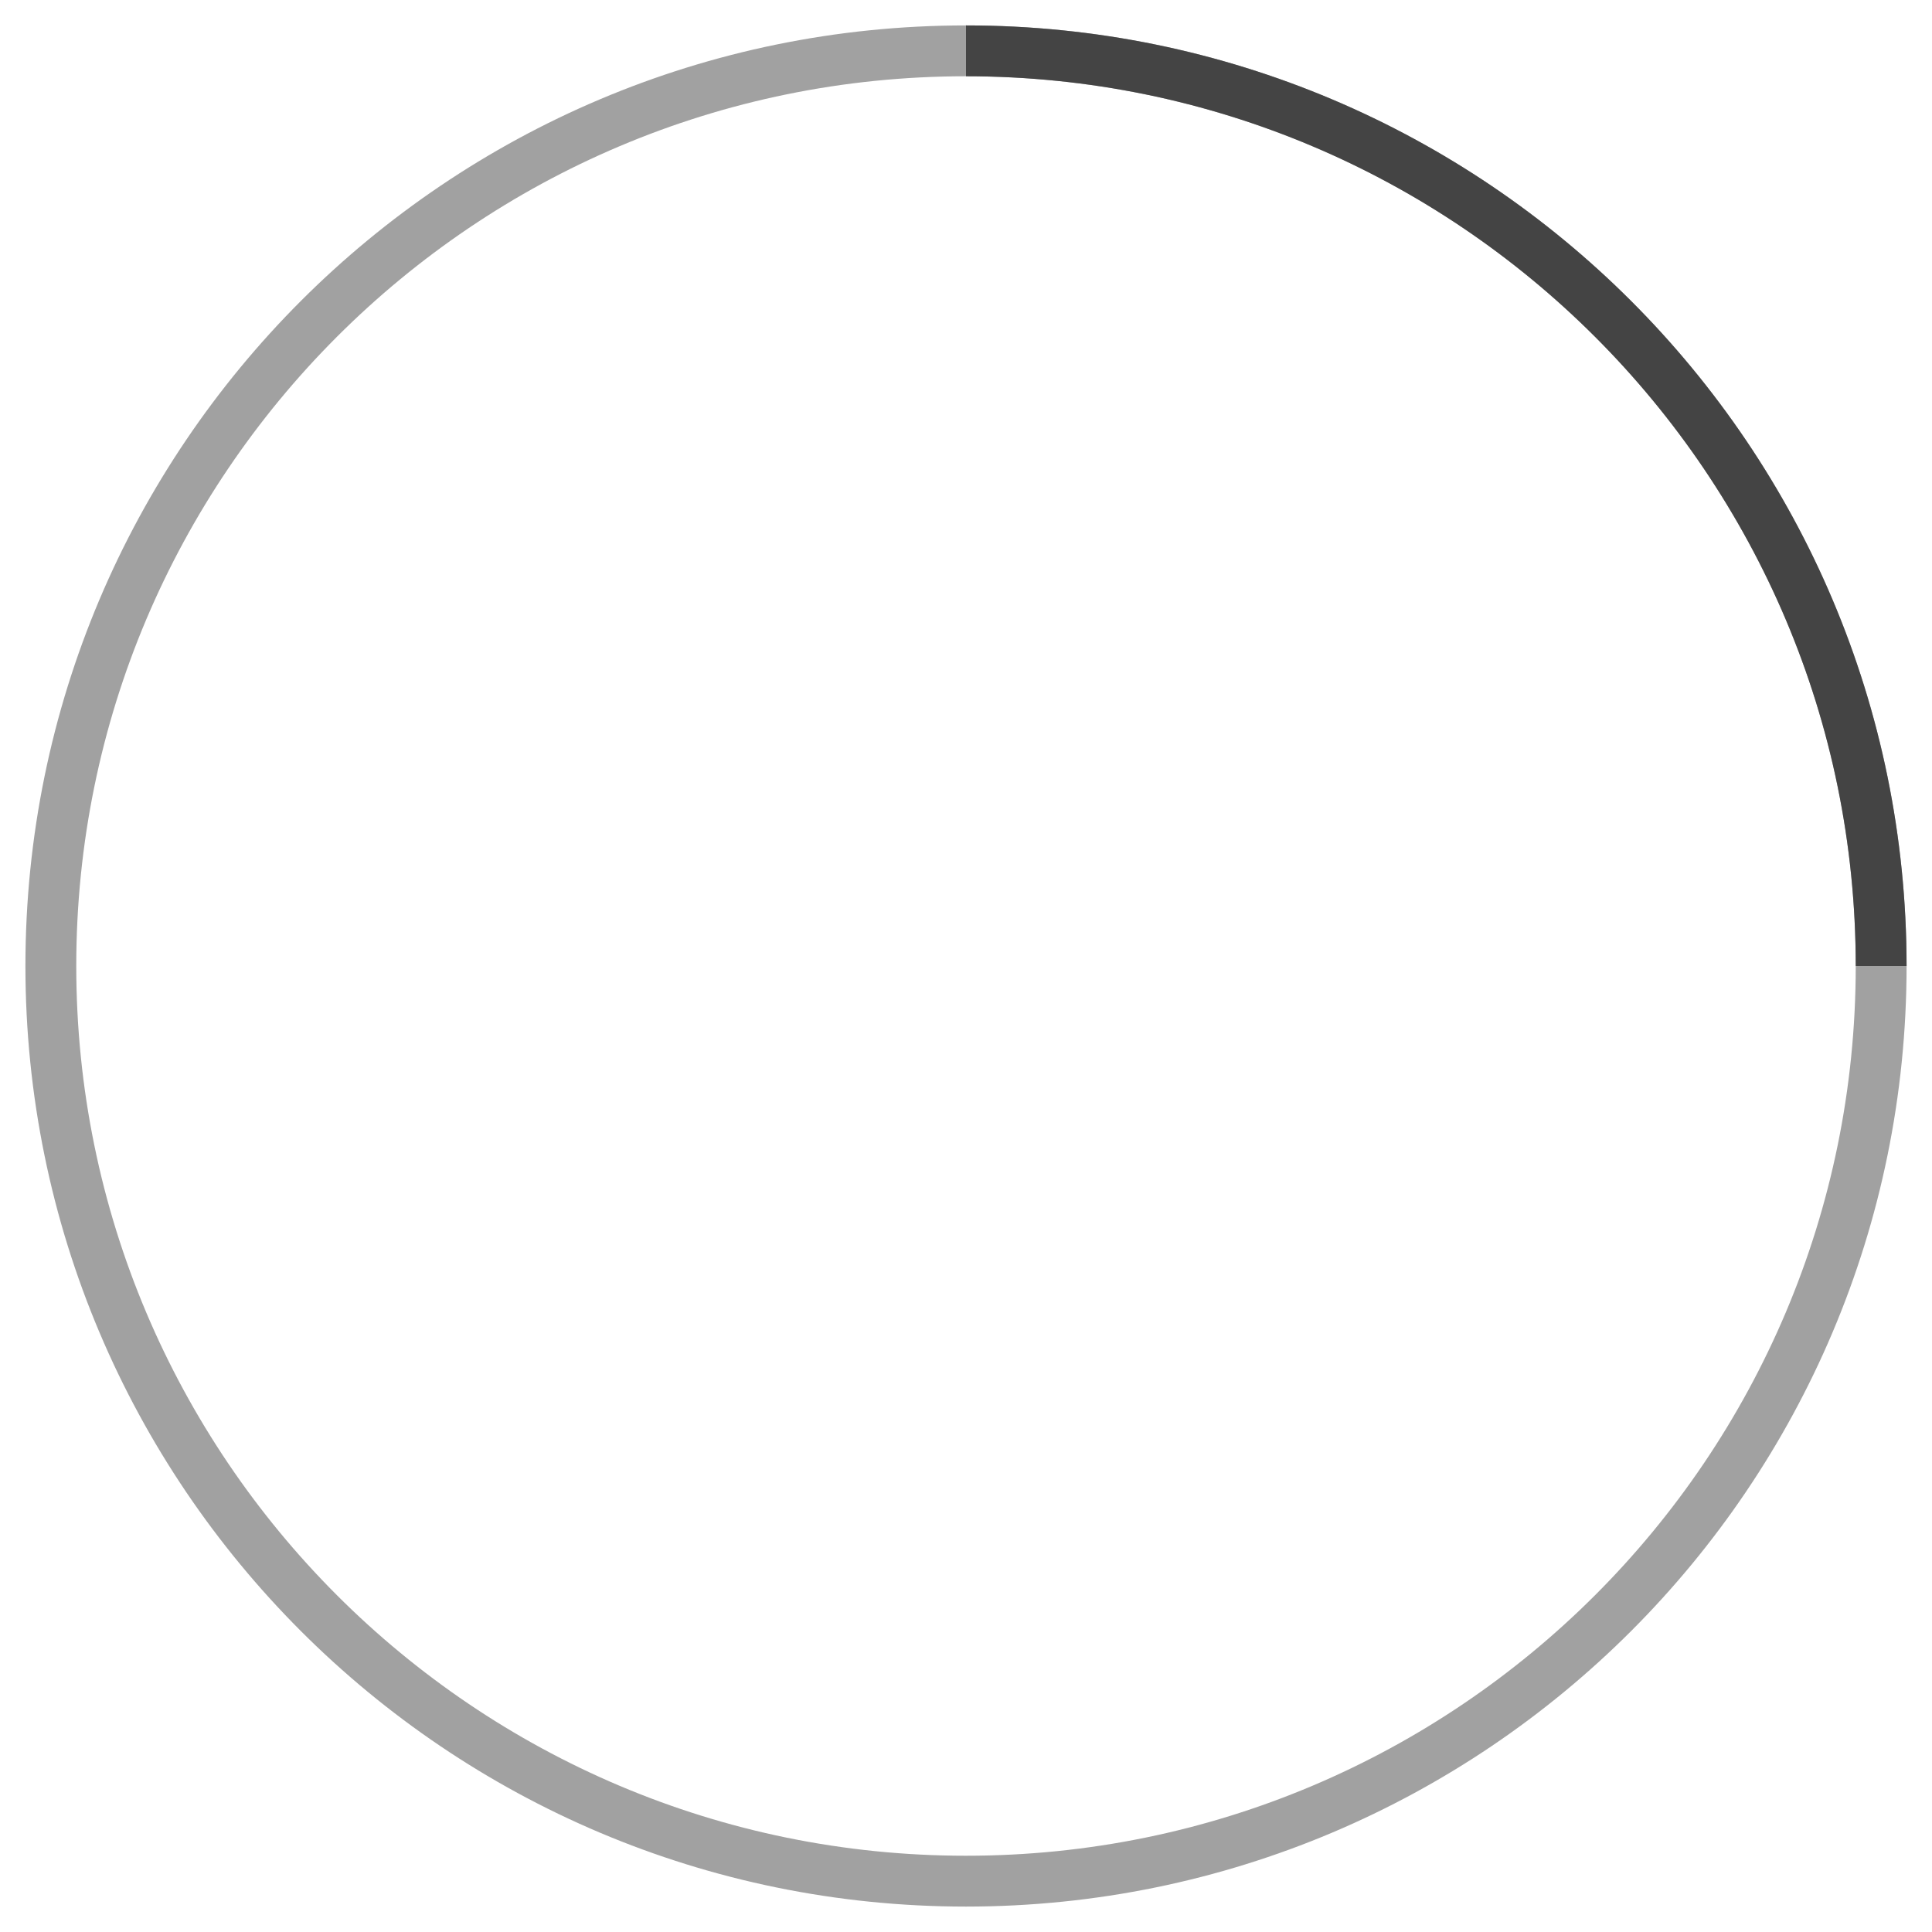
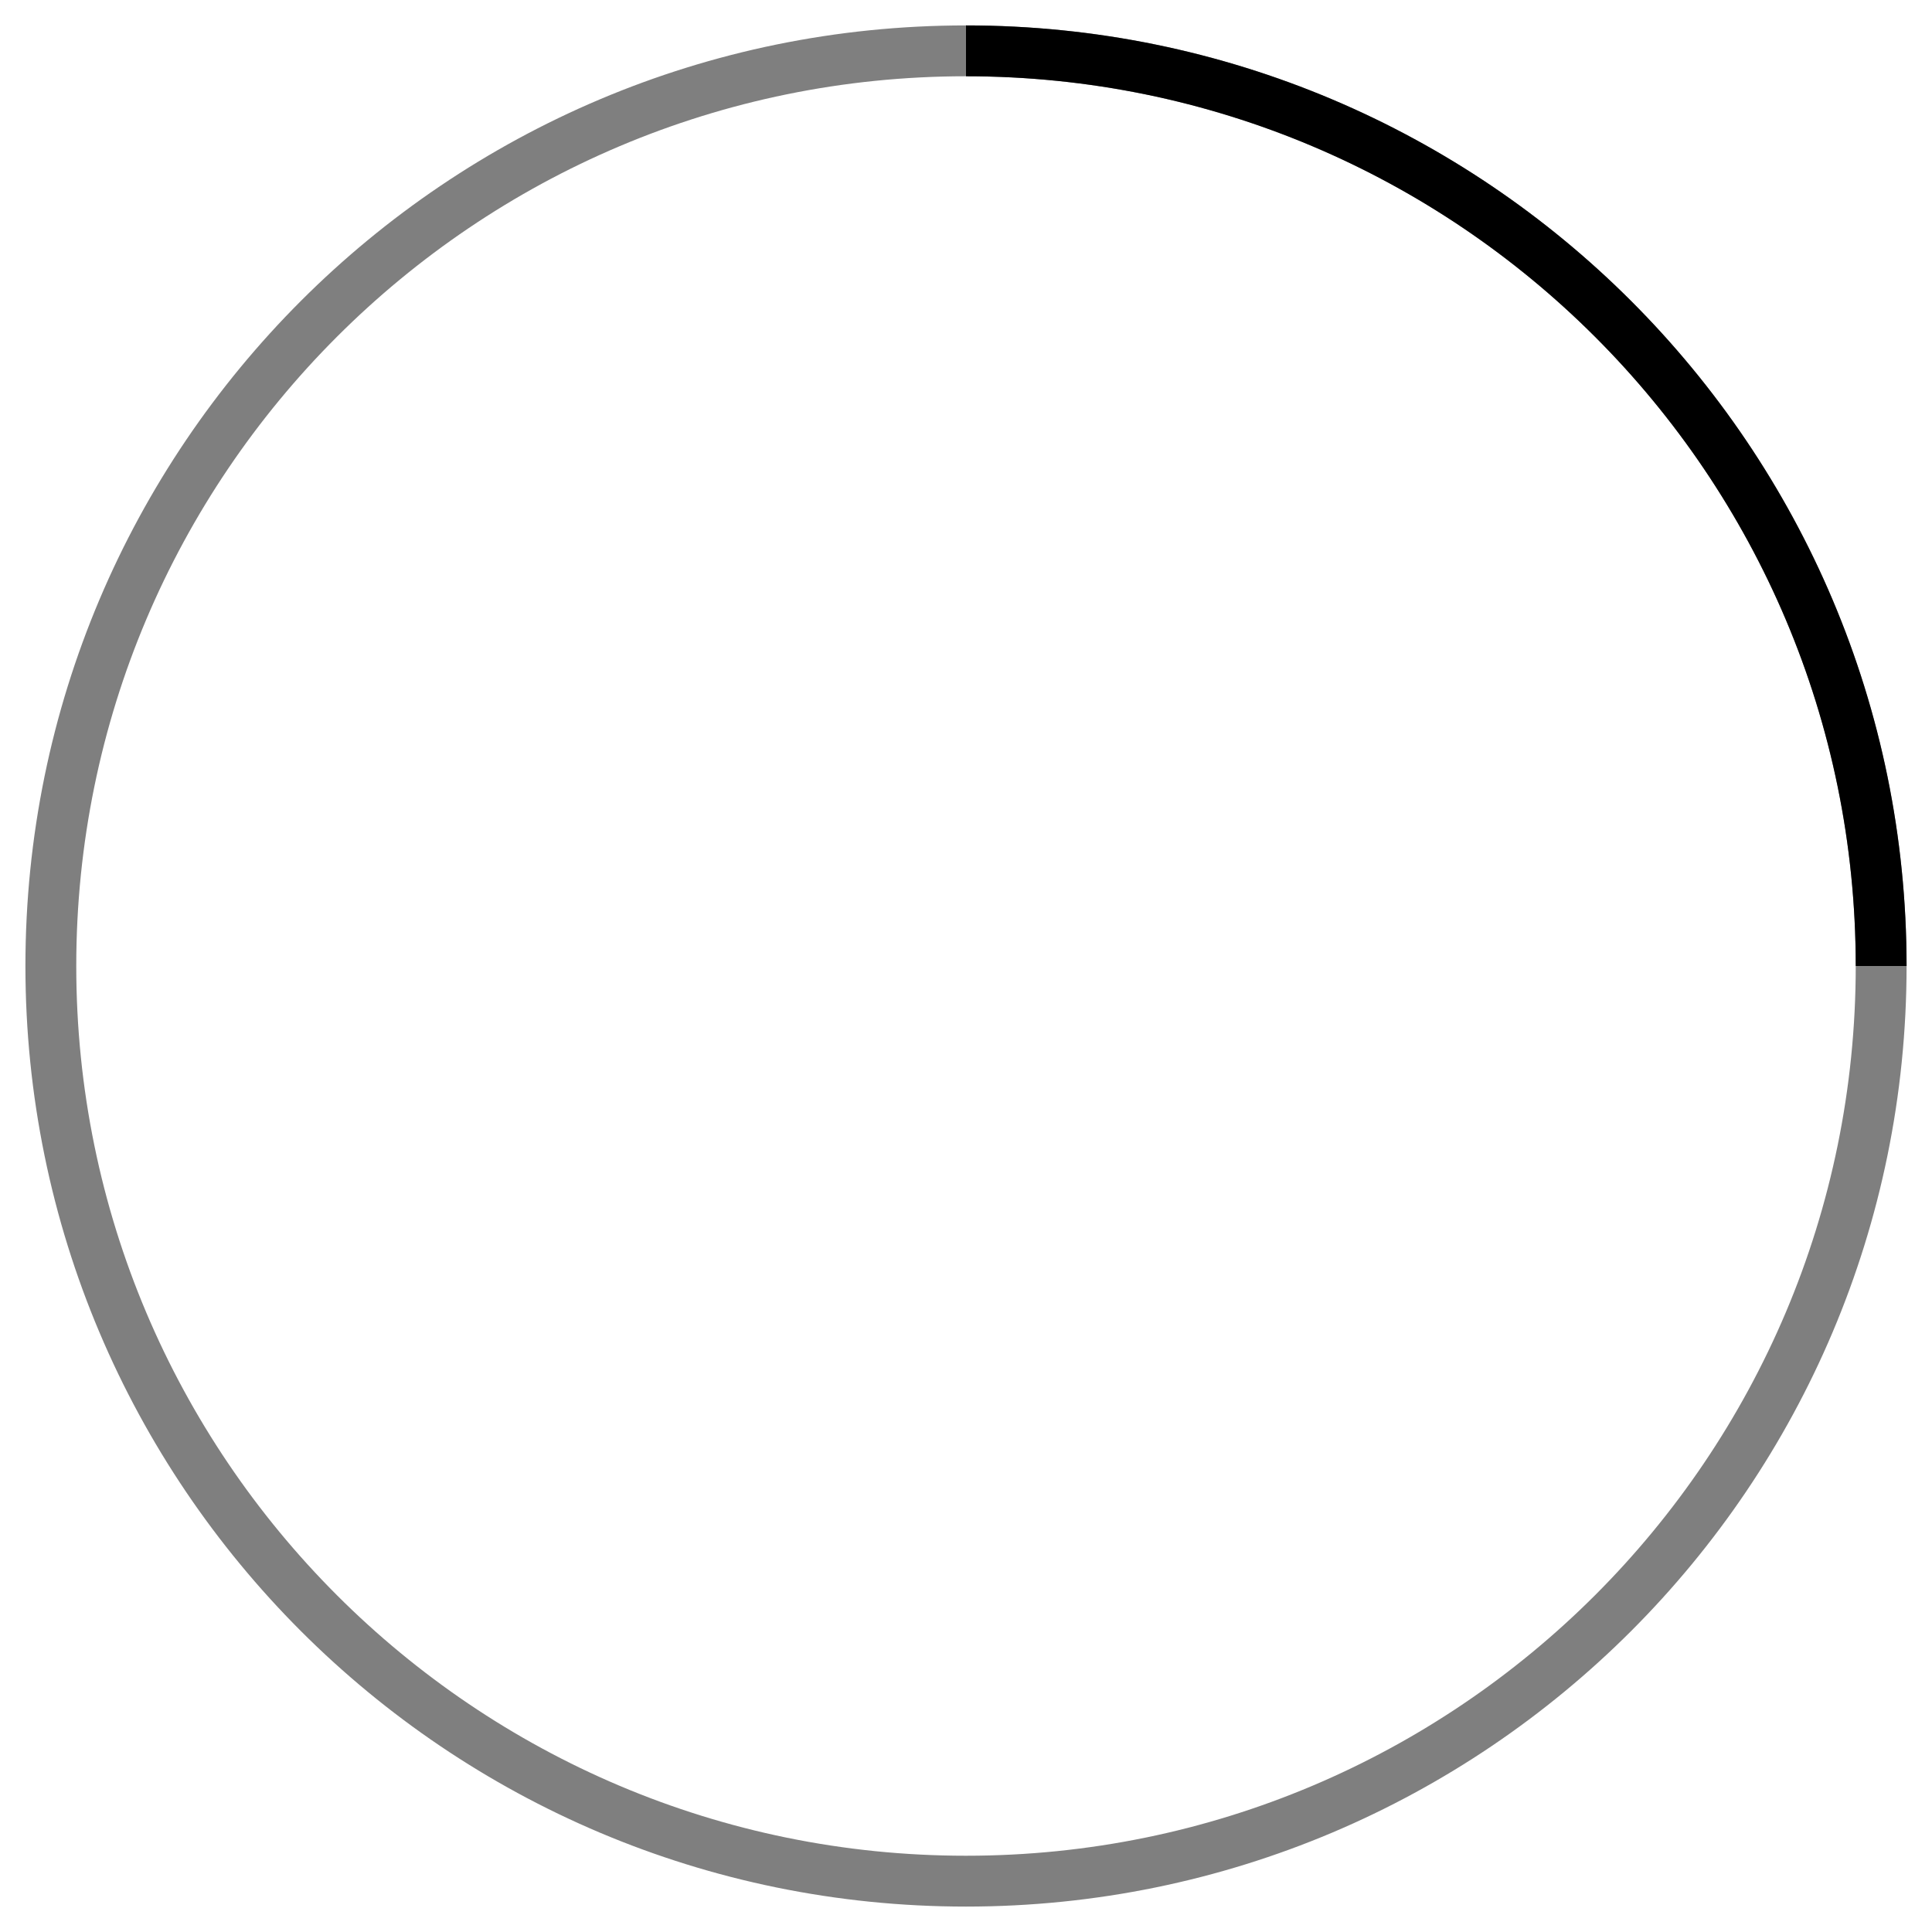
- <svg xmlns="http://www.w3.org/2000/svg" width="68" height="68" viewBox="0 0 38 38" stroke="#444">
+ <svg xmlns="http://www.w3.org/2000/svg" width="68" height="68" viewBox="0 0 38 38" stroke="#000">
  <g fill="none" fill-rule="evenodd">
    <g transform="translate(1 1)" stroke-width="1">
      <circle stroke-opacity=".5" cx="18" cy="18" r="18" />
      <path d="M36 18c0-9.94-8.06-18-18-18">
        <animateTransform attributeName="transform" type="rotate" from="0 18 18" to="360 18 18" dur="1s" repeatCount="indefinite" />
      </path>
    </g>
  </g>
</svg>
